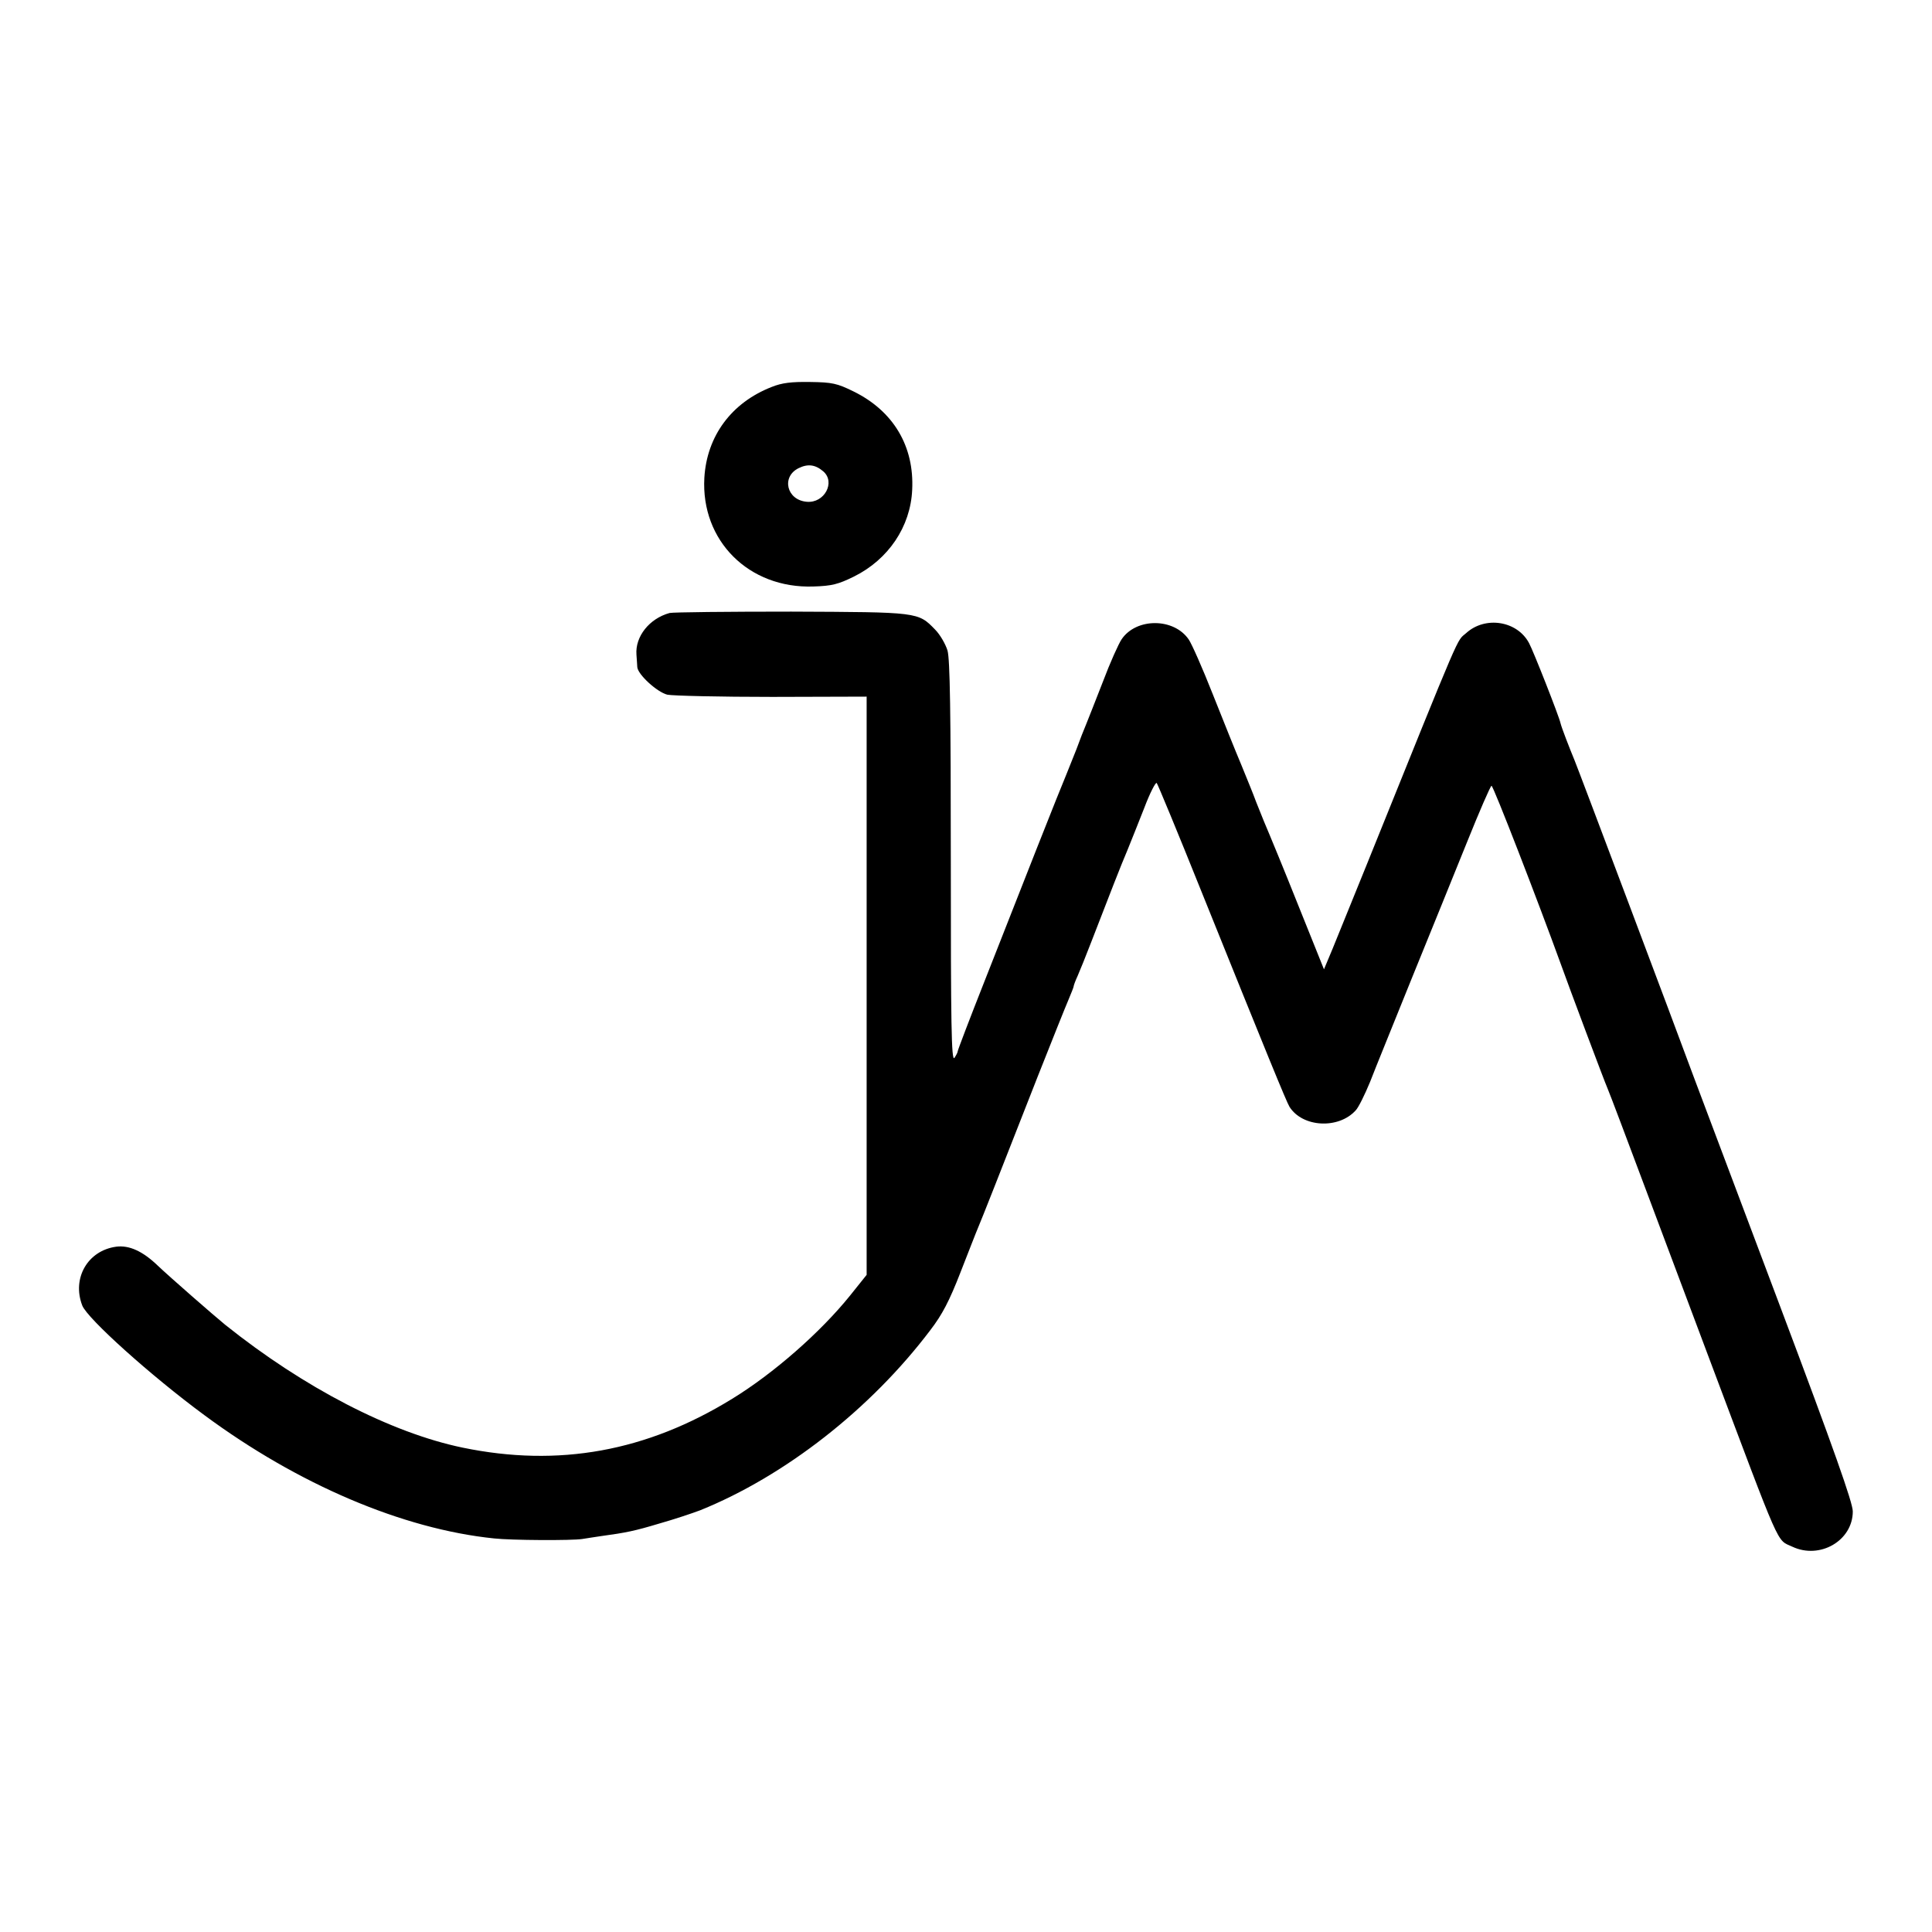
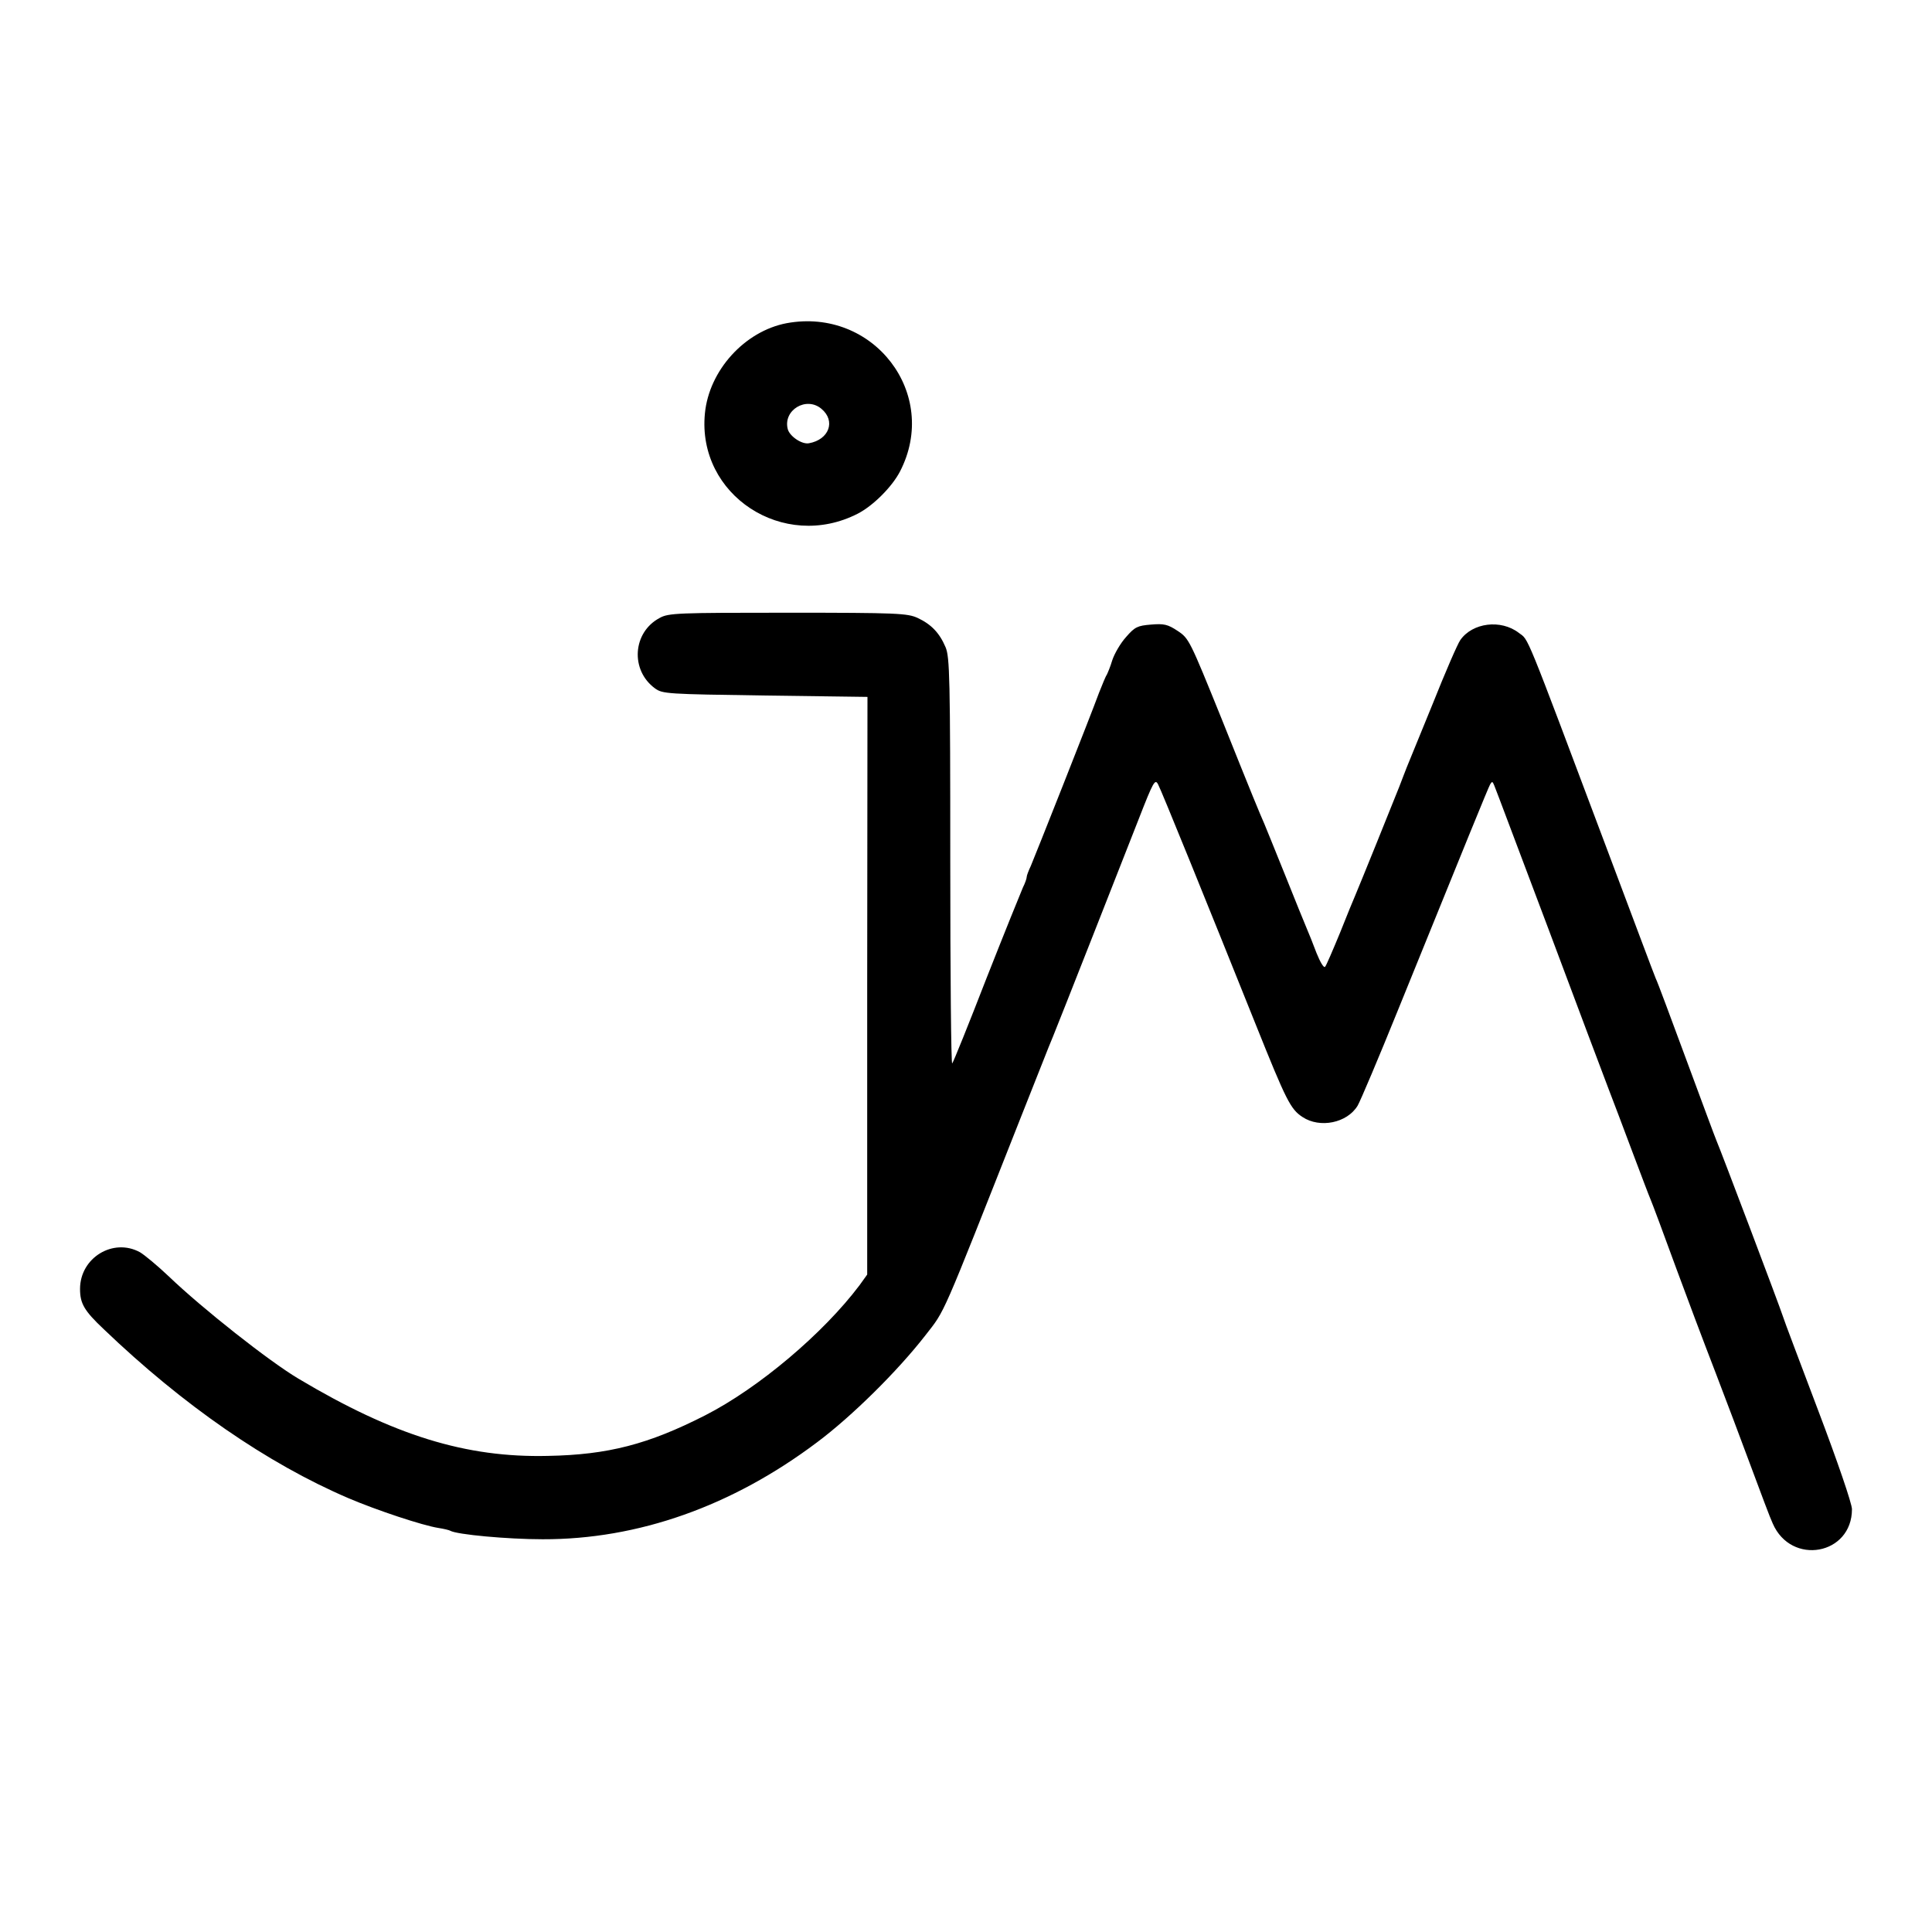
<svg xmlns="http://www.w3.org/2000/svg" version="1.0" width="700pt" height="700pt" viewBox="0 0 700 700" preserveAspectRatio="xMidYMid meet">
  <g transform="translate(0,700) scale(0.1,-0.1)" fill="#000000" stroke="none">
-     <path d="M2796 5598 c-146 -57 -235 -178 -244 -329 -13 -228 161 -402 395 -394 67 2 90 8 147 36 125 62 205 181 211 314 8 158 -68 286 -213 357 -59 29 -77 33 -157 34 -67 1 -102 -3 -139 -18z m187 -306 c45 -39 4 -116 -60 -110 -73 6 -93 91 -29 122 33 16 60 13 89 -12z" />
-     <path d="M2426 4779 c-73 -20 -125 -85 -120 -151 1 -18 3 -39 3 -45 2 -27 72 -91 109 -100 20 -4 191 -8 380 -8 l342 1 0 -1047 0 -1048 -60 -75 c-108 -134 -277 -282 -427 -374 -310 -191 -629 -249 -977 -177 -260 54 -575 217 -860 445 -37 30 -202 174 -244 214 -55 53 -104 75 -151 69 -103 -14 -161 -114 -123 -213 18 -47 248 -254 442 -397 339 -251 719 -413 1050 -447 63 -7 283 -8 320 -2 14 2 43 7 65 10 95 13 124 19 214 46 53 15 119 37 148 48 307 124 618 367 834 653 43 56 69 106 109 209 29 74 58 149 65 165 14 33 72 180 215 545 51 129 101 254 111 277 10 24 19 46 19 49 0 3 6 20 14 37 8 18 31 75 51 127 65 168 106 274 130 330 12 30 40 99 61 153 20 53 41 94 45 90 4 -5 77 -181 162 -393 236 -586 308 -762 319 -780 47 -75 178 -82 240 -13 10 10 33 57 52 103 18 47 87 216 151 375 65 160 155 381 200 493 45 112 85 204 89 205 6 2 171 -425 250 -643 30 -84 159 -428 171 -455 7 -16 70 -183 140 -370 70 -187 172 -459 227 -605 266 -707 243 -656 302 -684 100 -47 219 22 219 128 0 31 -68 224 -263 742 -321 852 -298 792 -314 834 -63 171 -421 1122 -431 1145 -19 46 -47 118 -51 135 -5 24 -99 263 -114 290 -43 81 -159 99 -228 36 -36 -32 -8 34 -359 -836 -52 -129 -109 -268 -125 -308 l-31 -74 -94 234 c-51 128 -99 244 -105 258 -13 30 -21 50 -47 115 -10 28 -35 88 -54 135 -20 47 -66 162 -103 255 -37 94 -76 182 -87 198 -54 79 -190 79 -243 1 -11 -16 -42 -85 -68 -154 -27 -69 -54 -138 -61 -155 -7 -16 -23 -57 -35 -90 -13 -33 -29 -73 -36 -90 -7 -16 -56 -138 -108 -270 -52 -132 -137 -349 -190 -483 -53 -134 -96 -247 -96 -251 0 -4 -6 -15 -12 -24 -11 -14 -13 125 -13 708 0 548 -3 736 -12 768 -7 23 -27 58 -45 76 -62 64 -60 63 -521 65 -229 0 -428 -2 -441 -5z" />
+     <path d="M2850 5829 c-152 -29 -281 -171 -296 -327 -29 -296 285 -501 554 -363 56 29 124 97 153 153 145 281 -96 595 -411 537z m126 -310 c53 -44 28 -112 -45 -125 -26 -5 -71 26 -77 52 -17 68 67 119 122 73z" />
+     <path d="M2390 4761 c-98 -52 -107 -189 -17 -255 27 -20 44 -21 399 -26 l371 -5 -1 -1047 0 -1046 -28 -39 c-131 -174 -365 -372 -559 -471 -206 -105 -352 -143 -570 -147 -297 -7 -559 74 -904 280 -106 63 -348 254 -469 370 -40 38 -88 78 -105 88 -97 53 -217 -20 -217 -133 0 -53 15 -79 86 -146 287 -275 592 -486 886 -612 103 -44 269 -99 326 -108 20 -3 40 -8 43 -10 23 -14 208 -31 335 -31 346 -1 687 120 994 351 126 94 292 258 393 388 73 94 53 49 343 783 52 132 99 249 103 260 10 23 51 125 327 828 53 136 59 146 70 125 12 -22 177 -429 355 -873 109 -272 125 -304 168 -332 63 -42 162 -22 200 41 10 17 76 173 146 346 249 614 326 803 334 818 7 12 9 11 15 -4 5 -11 92 -244 196 -519 103 -275 201 -536 218 -580 17 -44 56 -147 87 -230 31 -82 60 -159 65 -170 5 -11 48 -126 95 -255 48 -129 95 -255 105 -280 10 -25 55 -144 101 -265 126 -337 126 -338 142 -375 67 -154 287 -114 287 52 0 20 -52 172 -121 354 -66 175 -125 330 -129 344 -11 35 -229 611 -240 635 -5 11 -54 144 -110 295 -56 151 -105 284 -111 295 -5 11 -85 225 -179 475 -300 798 -280 749 -317 777 -65 50 -168 37 -212 -26 -10 -14 -55 -118 -100 -231 -46 -113 -88 -216 -94 -230 -5 -14 -18 -45 -27 -70 -20 -51 -147 -365 -160 -395 -5 -11 -30 -72 -55 -135 -26 -63 -50 -119 -54 -123 -5 -5 -18 18 -31 50 -12 32 -28 72 -35 88 -7 17 -43 104 -79 195 -37 91 -70 174 -75 185 -18 41 -41 96 -155 381 -115 284 -118 291 -159 318 -36 24 -50 27 -97 23 -48 -4 -58 -8 -90 -45 -20 -22 -42 -60 -50 -84 -7 -24 -17 -47 -20 -53 -4 -5 -16 -35 -28 -65 -33 -90 -232 -592 -247 -627 -8 -17 -15 -35 -15 -40 0 -6 -6 -23 -14 -39 -7 -16 -67 -164 -132 -329 -64 -165 -120 -304 -124 -308 -4 -4 -7 324 -7 730 0 669 -2 742 -17 778 -22 52 -52 83 -101 106 -37 17 -73 19 -470 19 -400 0 -433 -1 -465 -19z" />
  </g>
</svg>
